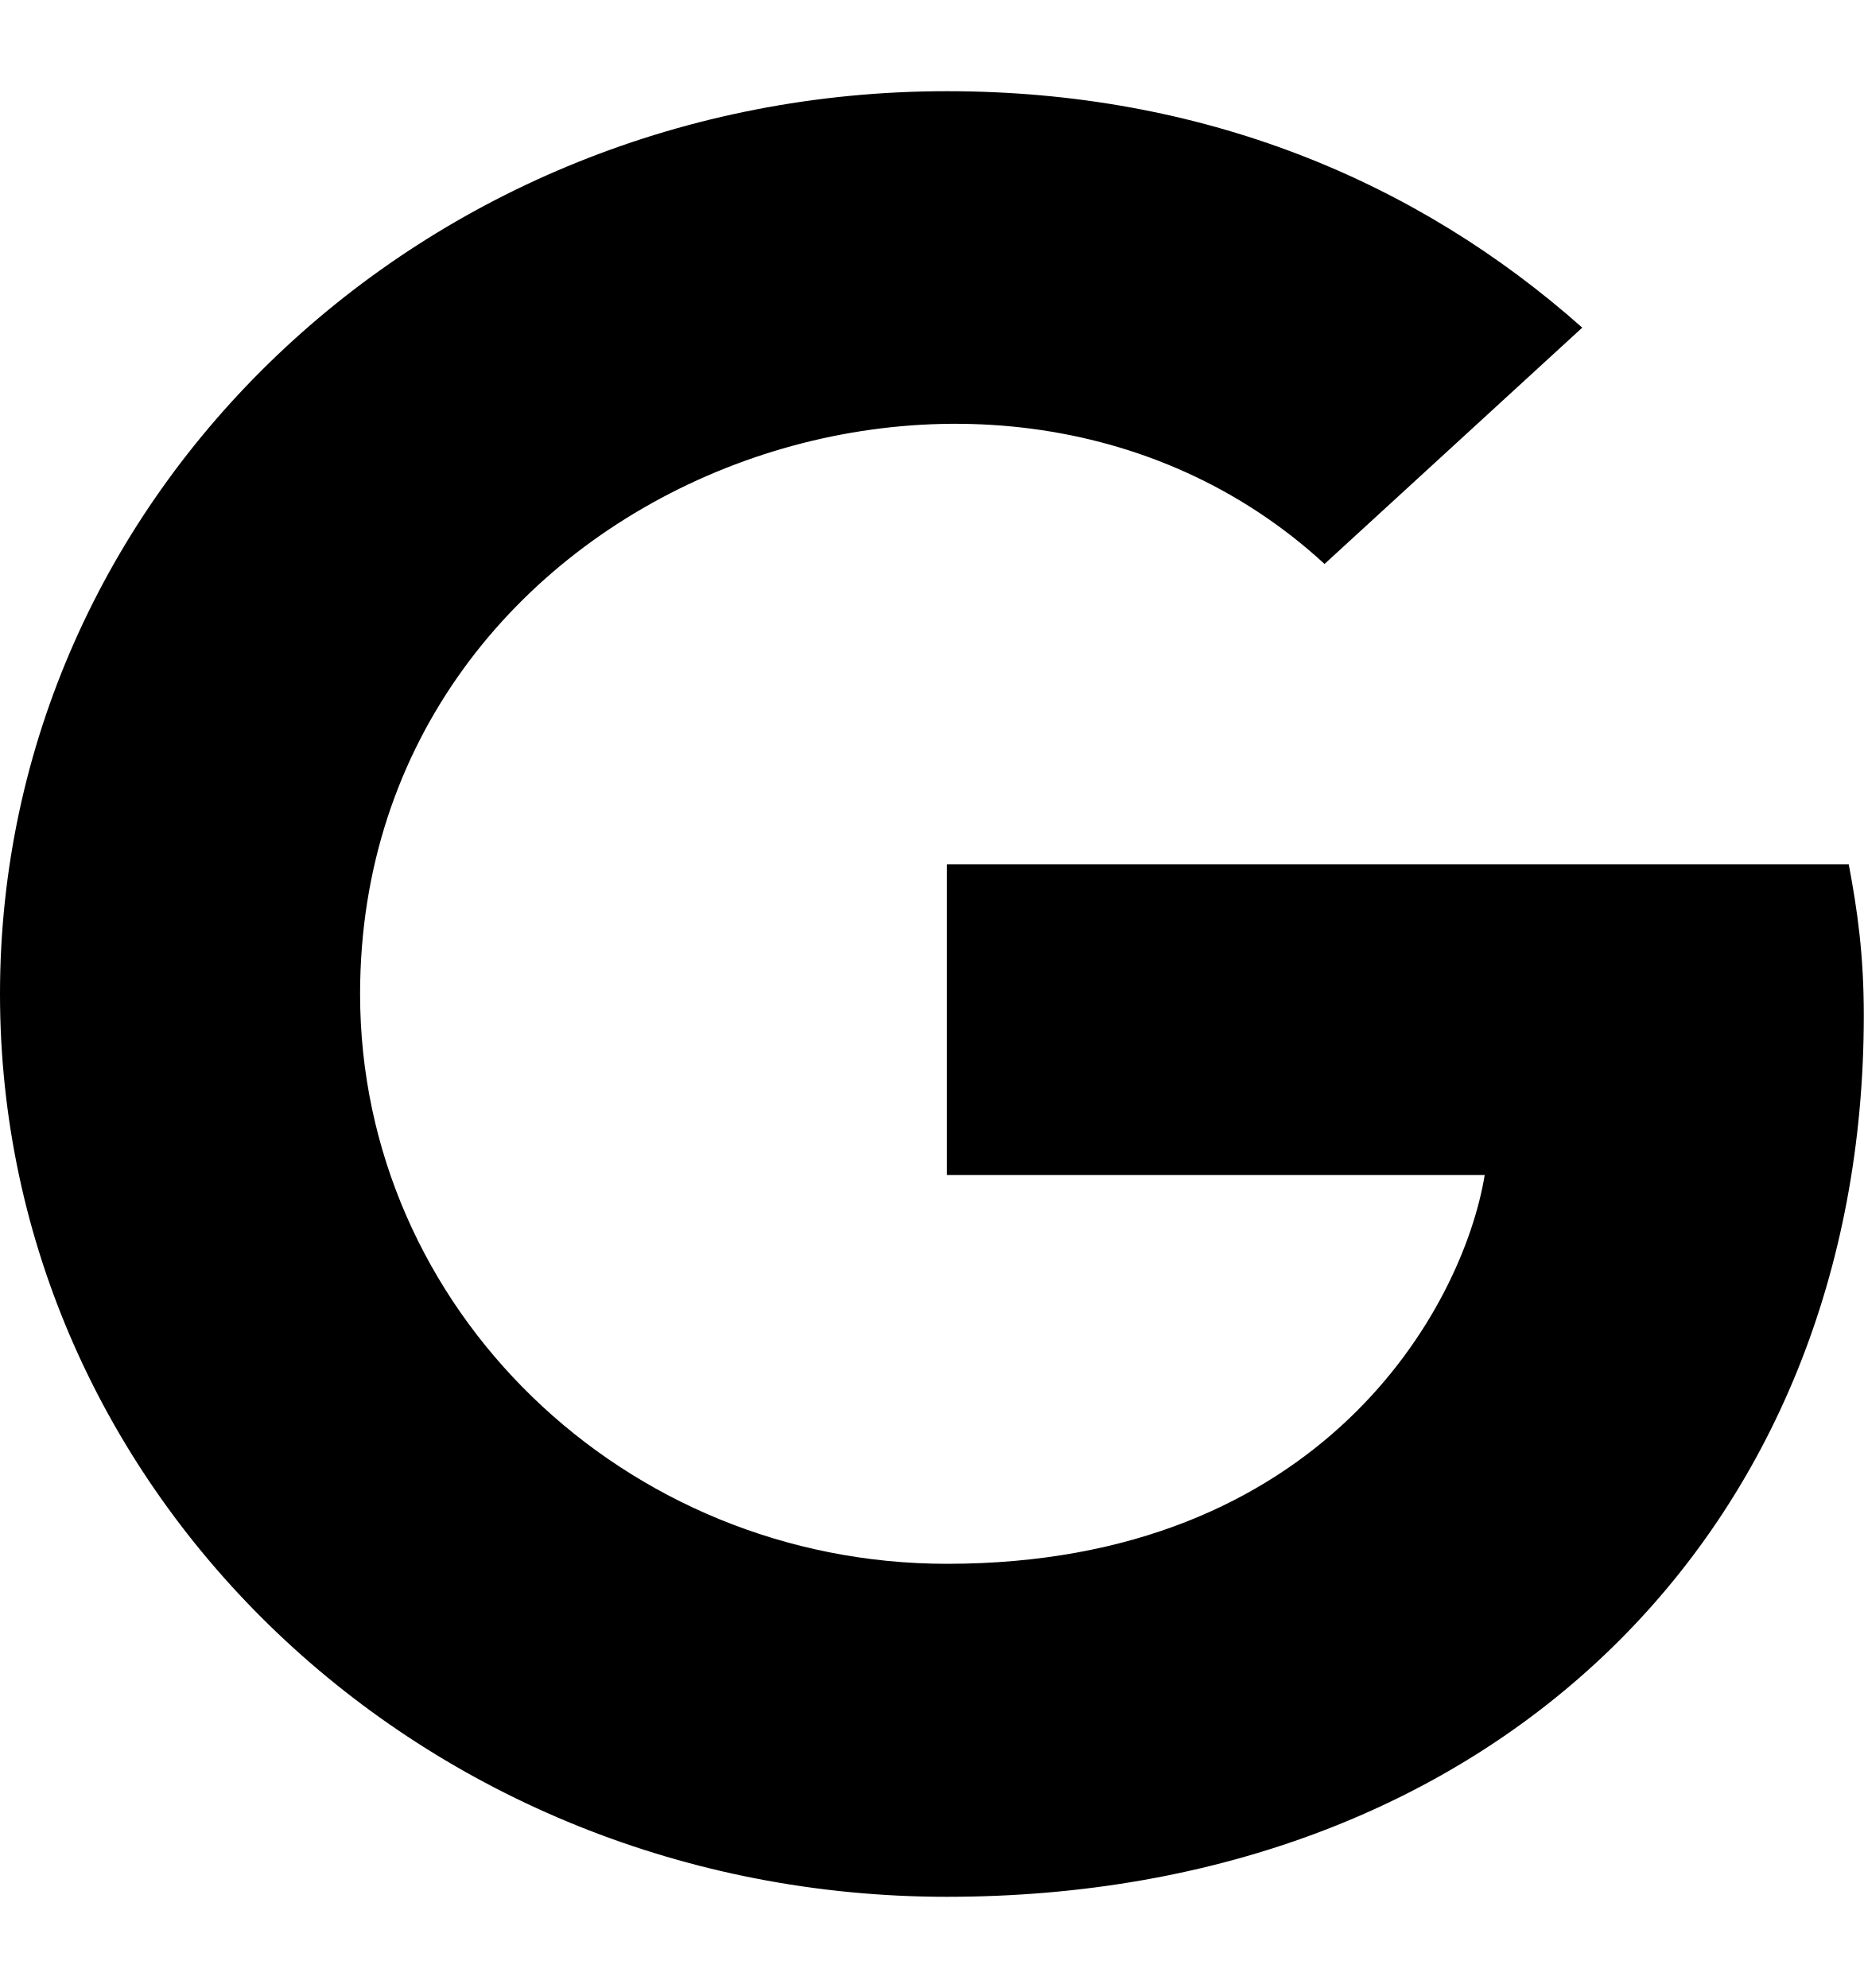
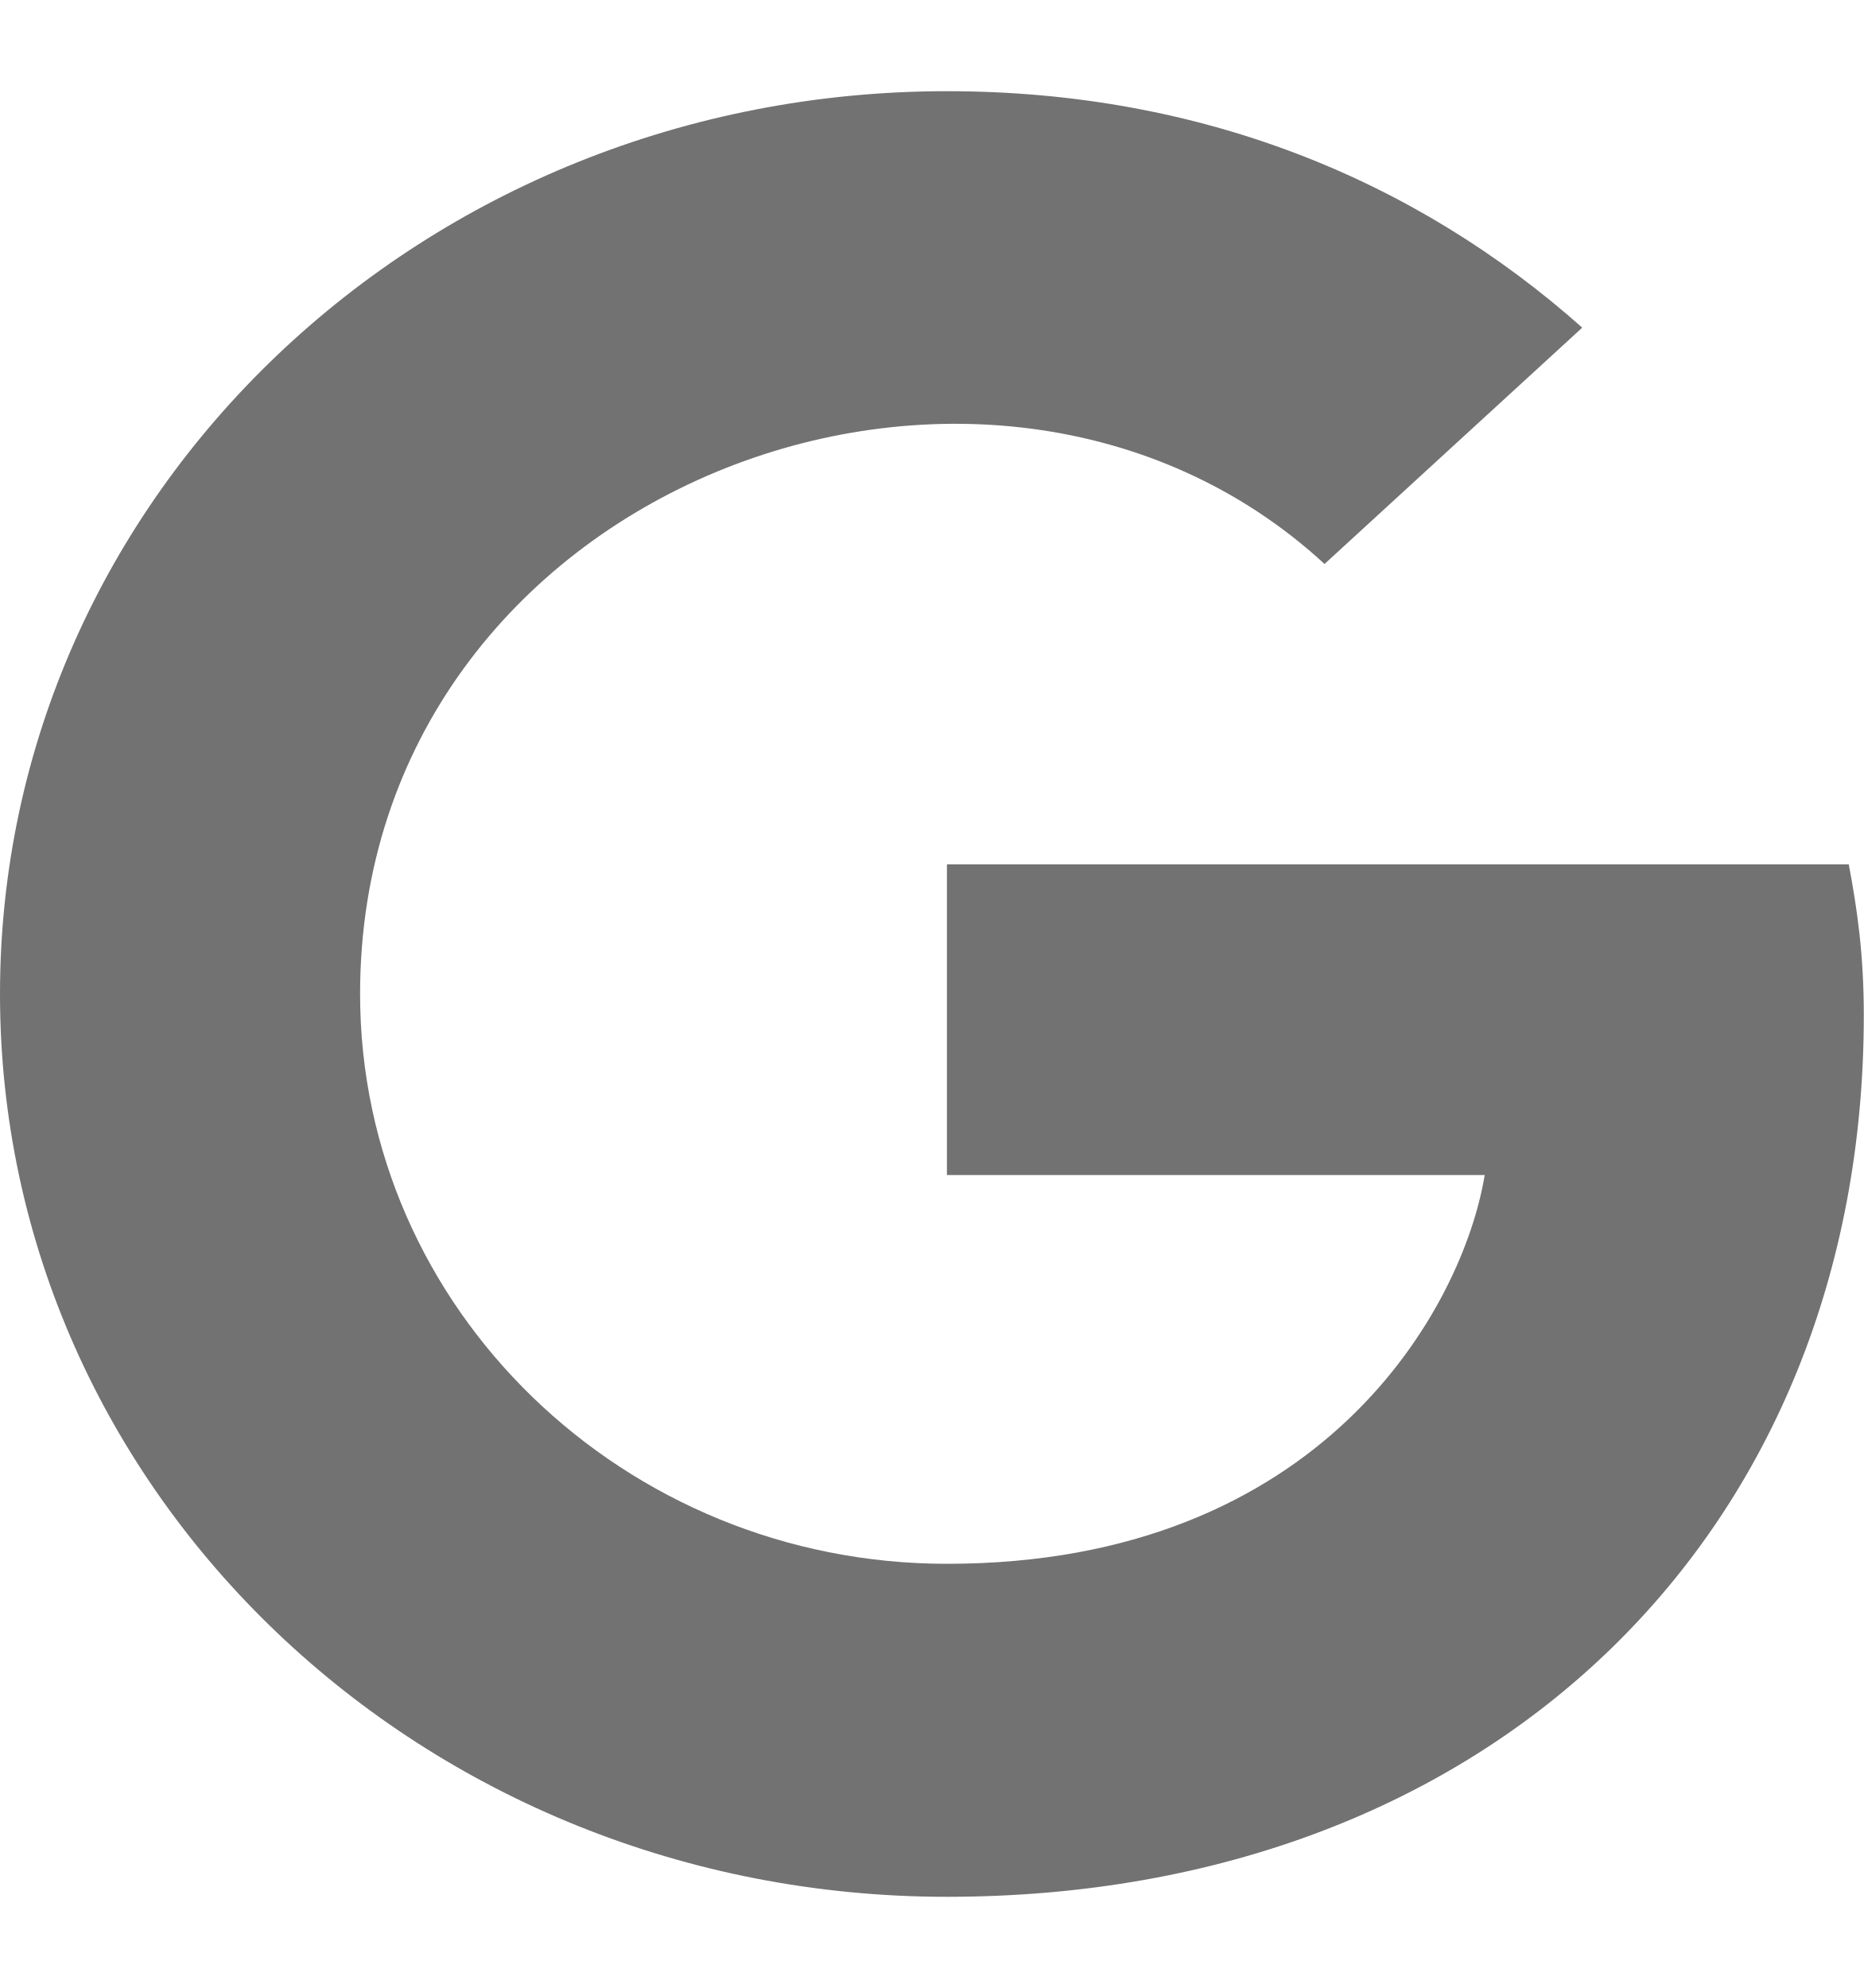
<svg width="15px" height="16px" viewBox="0 0 15 15" version="1.1">
  <g>
-     <path style=" stroke:none;fill-rule:nonzero;fill:rgb(0%,0%,0%);fill-opacity:1;" d="M 15 7.672 C 15 11.816 12.023 14.766 7.621 14.766 C 3.406 14.766 0 11.52 0 7.5 C 0 3.48 3.406 0.234 7.621 0.234 C 9.676 0.234 11.402 0.953 12.734 2.137 L 10.66 4.039 C 7.945 1.539 2.898 3.414 2.898 7.5 C 2.898 10.035 5.023 12.086 7.621 12.086 C 10.641 12.086 11.773 10.027 11.949 8.957 L 7.621 8.957 L 7.621 6.457 L 14.879 6.457 C 14.949 6.828 15 7.188 15 7.672 Z M 15 7.672 " />
+     <path style=" stroke:none;fill-rule:nonzero;fill:#727272;fill-opacity:1;" d="M 15 7.672 C 15 11.816 12.023 14.766 7.621 14.766 C 3.406 14.766 0 11.52 0 7.5 C 0 3.48 3.406 0.234 7.621 0.234 C 9.676 0.234 11.402 0.953 12.734 2.137 L 10.66 4.039 C 7.945 1.539 2.898 3.414 2.898 7.5 C 2.898 10.035 5.023 12.086 7.621 12.086 C 10.641 12.086 11.773 10.027 11.949 8.957 L 7.621 8.957 L 7.621 6.457 L 14.879 6.457 C 14.949 6.828 15 7.188 15 7.672 Z M 15 7.672 " />
  </g>
</svg>
